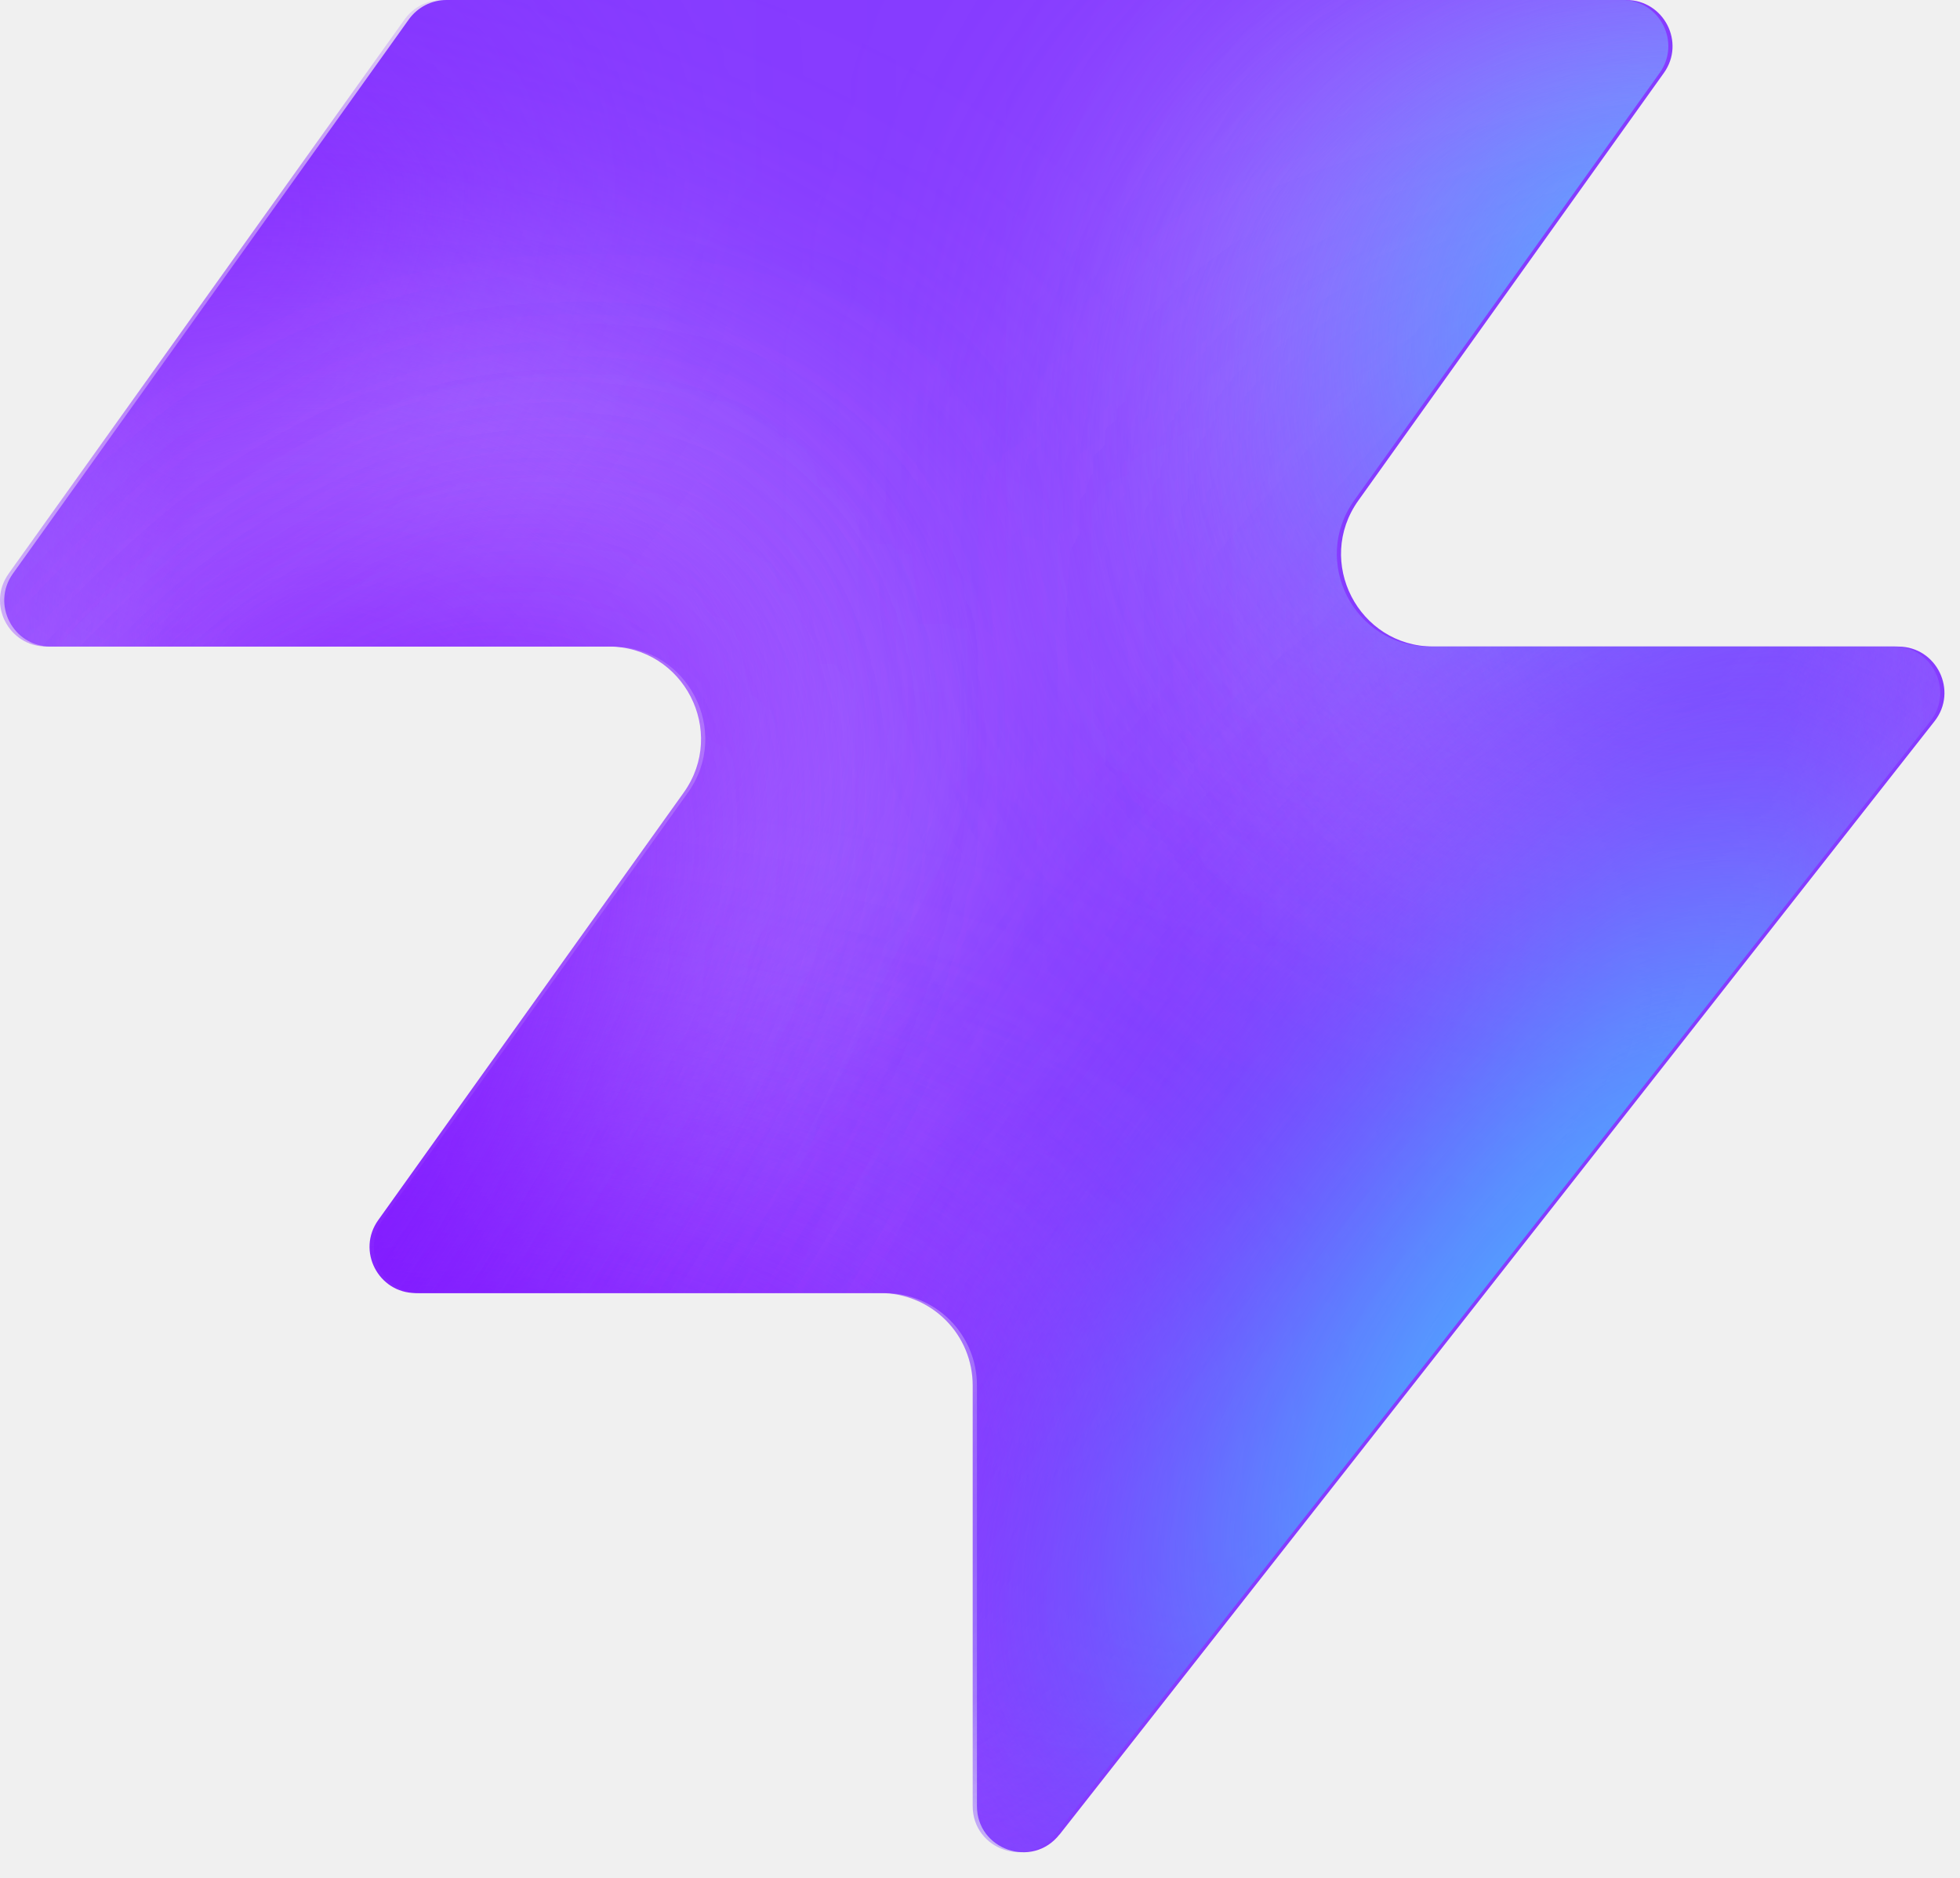
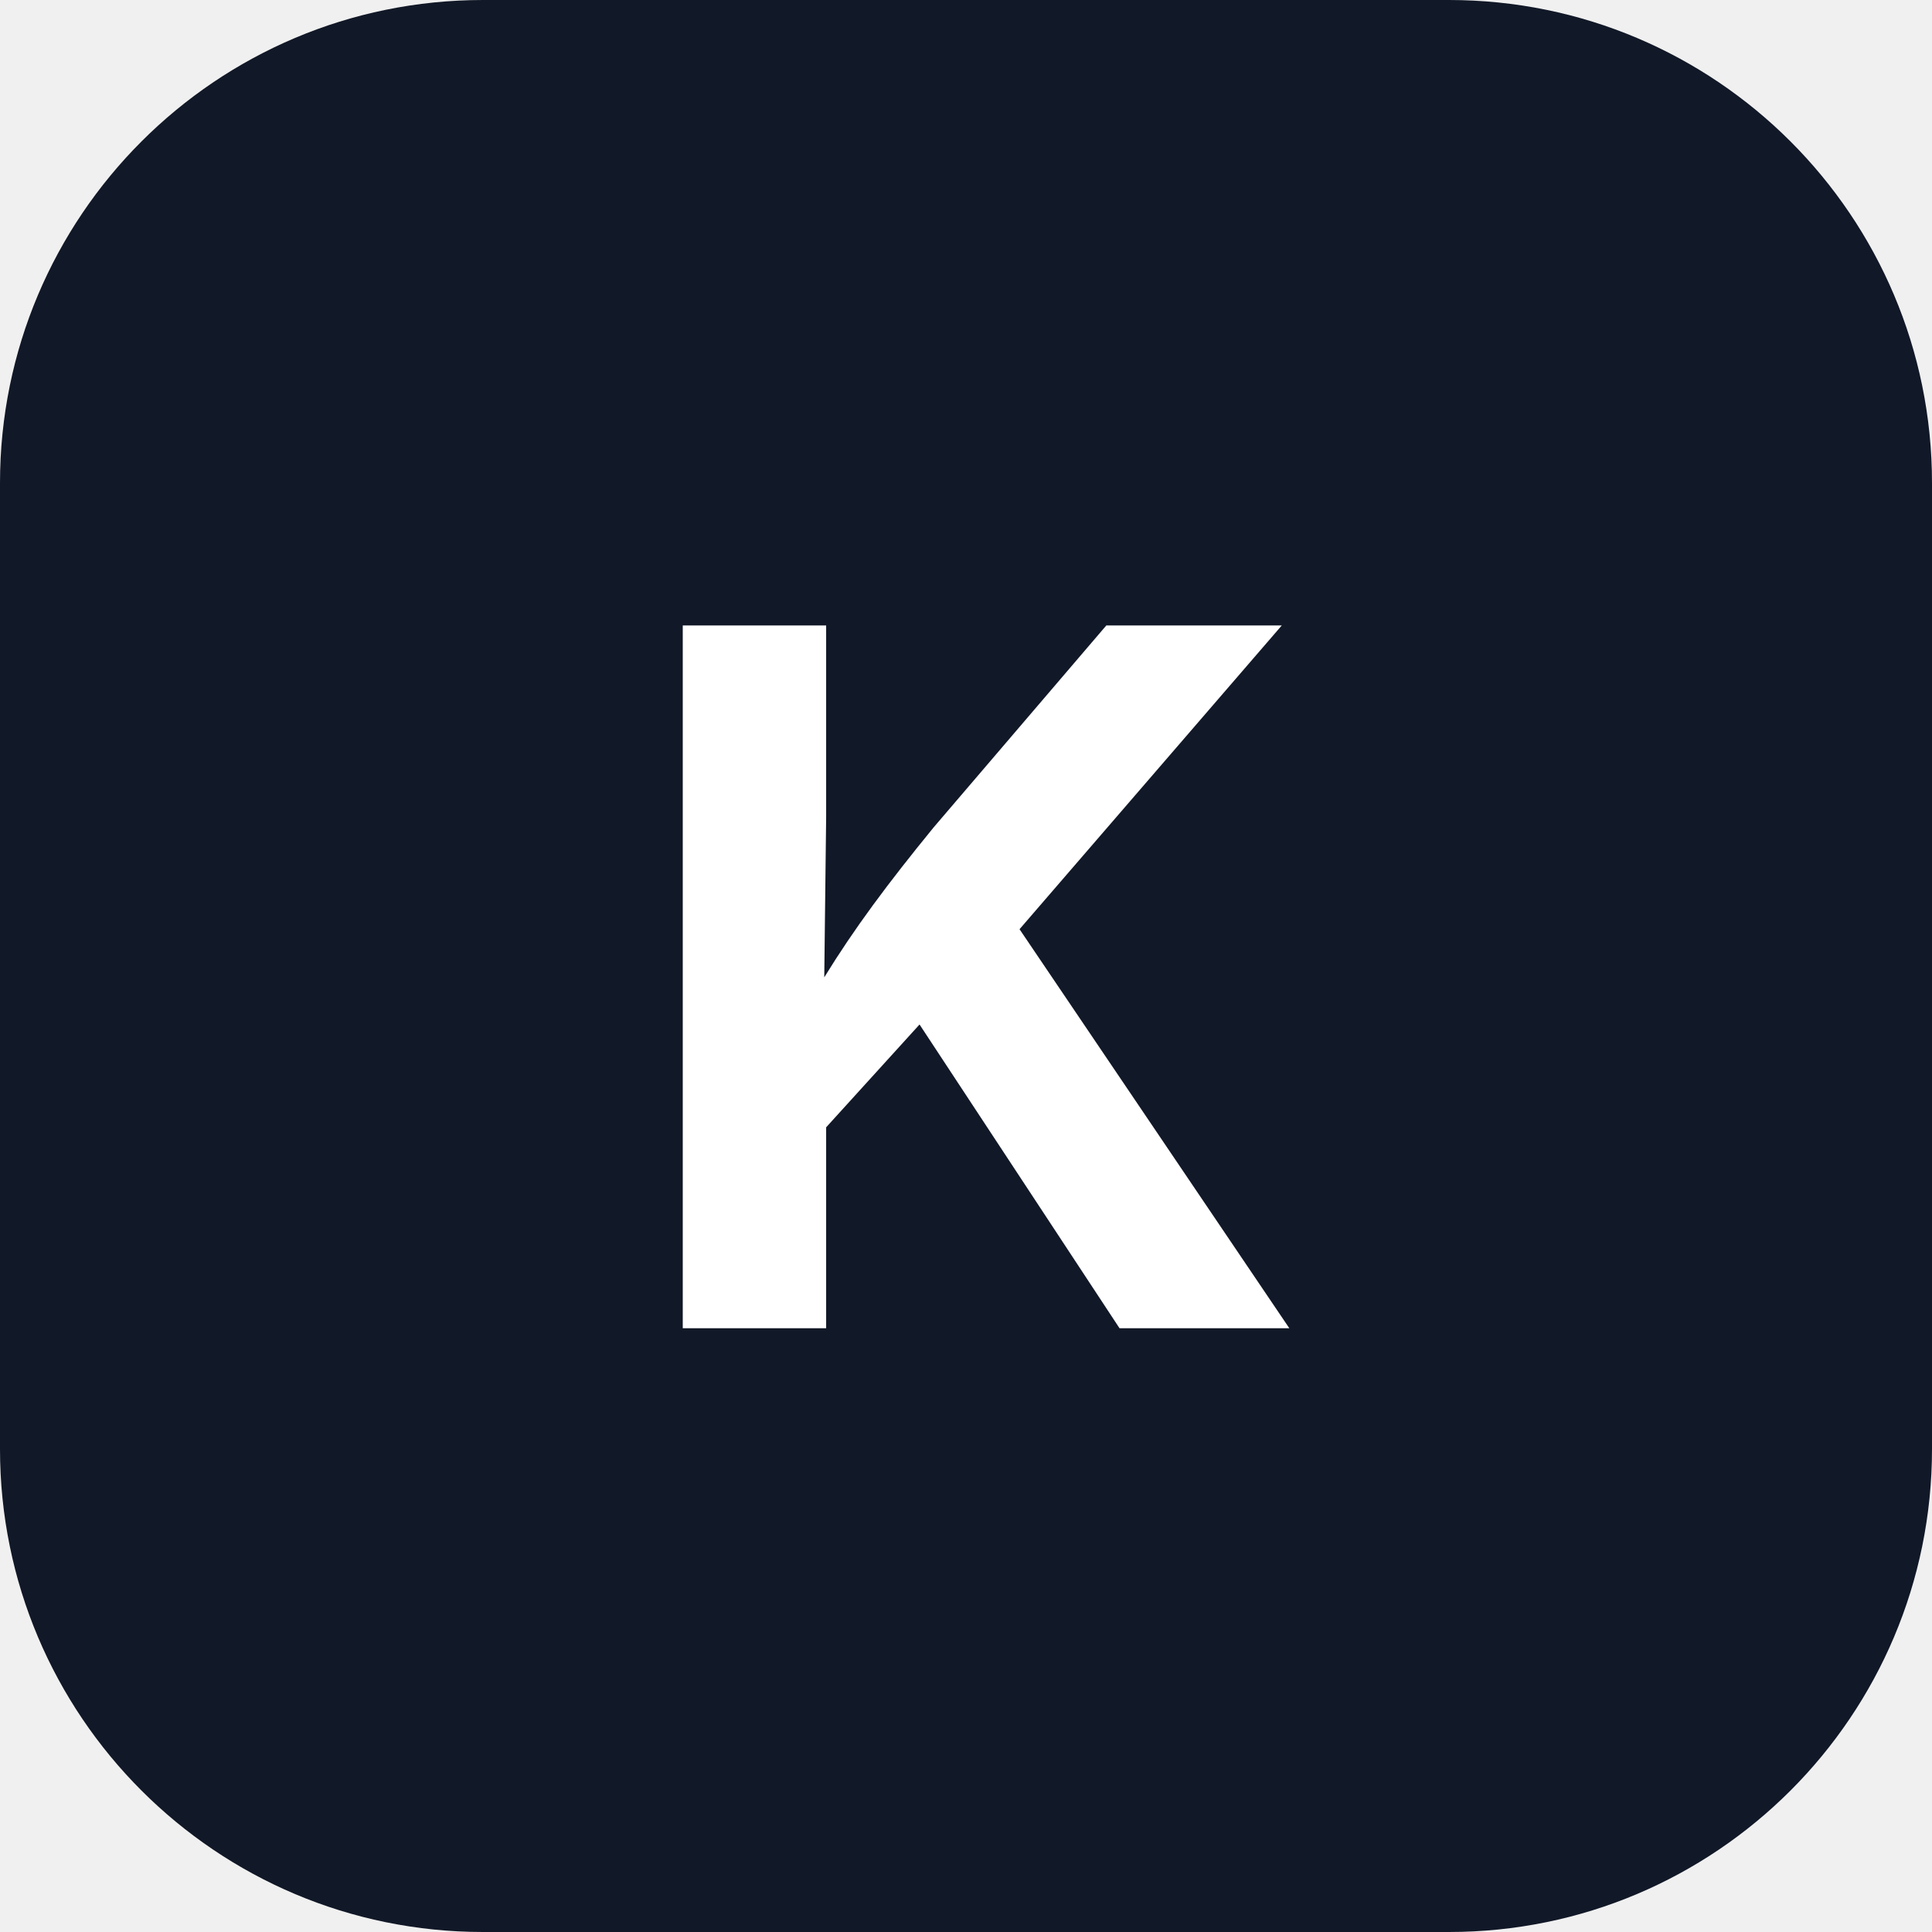
- <svg xmlns="http://www.w3.org/2000/svg" width="48" height="46" fill="none" viewBox="0 0 48 46">
-   <path fill="#863bff" d="M25.946 44.938c-.664.845-2.021.375-2.021-.698V33.937a2.26 2.26 0 0 0-2.262-2.262H10.287c-.92 0-1.456-1.04-.92-1.788l7.48-10.471c1.07-1.497 0-3.578-1.842-3.578H1.237c-.92 0-1.456-1.04-.92-1.788L10.013.474c.214-.297.556-.474.92-.474h28.894c.92 0 1.456 1.04.92 1.788l-7.48 10.471c-1.07 1.498 0 3.579 1.842 3.579h11.377c.943 0 1.473 1.088.89 1.83L25.947 44.94z" style="fill:#863bff;fill:color(display-p3 .525 .23 1);fill-opacity:1" />
-   <mask id="a" width="48" height="46" x="0" y="0" maskUnits="userSpaceOnUse" style="mask-type:alpha">
-     <path fill="#000" d="M25.842 44.938c-.664.844-2.021.375-2.021-.698V33.937a2.26 2.26 0 0 0-2.262-2.262H10.183c-.92 0-1.456-1.04-.92-1.788l7.48-10.471c1.07-1.498 0-3.579-1.842-3.579H1.133c-.92 0-1.456-1.04-.92-1.787L9.91.473c.214-.297.556-.474.92-.474h28.894c.92 0 1.456 1.04.92 1.788l-7.48 10.471c-1.07 1.498 0 3.578 1.842 3.578h11.377c.943 0 1.473 1.088.89 1.832L25.843 44.94z" style="fill:#000;fill-opacity:1" />
-   </mask>
-   <g mask="url(#a)">
-     <g filter="url(#b)">
-       <ellipse cx="5.508" cy="14.704" fill="#ede6ff" rx="5.508" ry="14.704" style="fill:#ede6ff;fill:color(display-p3 .927 .903 1);fill-opacity:1" transform="matrix(.00324 1 1 -.00324 -4.47 31.516)" />
-     </g>
-     <g filter="url(#c)">
-       <ellipse cx="10.399" cy="29.851" fill="#ede6ff" rx="10.399" ry="29.851" style="fill:#ede6ff;fill:color(display-p3 .927 .903 1);fill-opacity:1" transform="matrix(.00324 1 1 -.00324 -39.328 7.883)" />
-     </g>
-     <g filter="url(#d)">
-       <ellipse cx="5.508" cy="30.487" fill="#7e14ff" rx="5.508" ry="30.487" style="fill:#7e14ff;fill:color(display-p3 .492 .077 1);fill-opacity:1" transform="rotate(89.814 -25.913 -14.639)scale(1 -1)" />
-     </g>
-     <g filter="url(#e)">
-       <ellipse cx="5.508" cy="30.599" fill="#7e14ff" rx="5.508" ry="30.599" style="fill:#7e14ff;fill:color(display-p3 .492 .077 1);fill-opacity:1" transform="rotate(89.814 -32.644 -3.334)scale(1 -1)" />
-     </g>
-     <g filter="url(#f)">
-       <ellipse cx="5.508" cy="30.599" fill="#7e14ff" rx="5.508" ry="30.599" style="fill:#7e14ff;fill:color(display-p3 .492 .077 1);fill-opacity:1" transform="matrix(.00324 1 1 -.00324 -34.34 30.47)" />
-     </g>
-     <g filter="url(#g)">
-       <ellipse cx="14.072" cy="22.078" fill="#ede6ff" rx="14.072" ry="22.078" style="fill:#ede6ff;fill:color(display-p3 .927 .903 1);fill-opacity:1" transform="rotate(93.35 24.506 48.493)scale(-1 1)" />
-     </g>
-     <g filter="url(#h)">
-       <ellipse cx="3.47" cy="21.501" fill="#7e14ff" rx="3.47" ry="21.501" style="fill:#7e14ff;fill:color(display-p3 .492 .077 1);fill-opacity:1" transform="rotate(89.009 28.708 47.59)scale(-1 1)" />
-     </g>
-     <g filter="url(#i)">
-       <ellipse cx="3.47" cy="21.501" fill="#7e14ff" rx="3.47" ry="21.501" style="fill:#7e14ff;fill:color(display-p3 .492 .077 1);fill-opacity:1" transform="rotate(89.009 28.708 47.59)scale(-1 1)" />
-     </g>
-     <g filter="url(#j)">
-       <ellipse cx=".387" cy="8.972" fill="#7e14ff" rx="4.407" ry="29.108" style="fill:#7e14ff;fill:color(display-p3 .492 .077 1);fill-opacity:1" transform="rotate(39.51 .387 8.972)" />
-     </g>
-     <g filter="url(#k)">
-       <ellipse cx="47.523" cy="-6.092" fill="#7e14ff" rx="4.407" ry="29.108" style="fill:#7e14ff;fill:color(display-p3 .492 .077 1);fill-opacity:1" transform="rotate(37.892 47.523 -6.092)" />
-     </g>
-     <g filter="url(#l)">
-       <ellipse cx="41.412" cy="6.333" fill="#47bfff" rx="5.971" ry="9.665" style="fill:#47bfff;fill:color(display-p3 .28 .748 1);fill-opacity:1" transform="rotate(37.892 41.412 6.333)" />
-     </g>
-     <g filter="url(#m)">
-       <ellipse cx="-1.879" cy="38.332" fill="#7e14ff" rx="4.407" ry="29.108" style="fill:#7e14ff;fill:color(display-p3 .492 .077 1);fill-opacity:1" transform="rotate(37.892 -1.88 38.332)" />
-     </g>
-     <g filter="url(#n)">
-       <ellipse cx="-1.879" cy="38.332" fill="#7e14ff" rx="4.407" ry="29.108" style="fill:#7e14ff;fill:color(display-p3 .492 .077 1);fill-opacity:1" transform="rotate(37.892 -1.88 38.332)" />
-     </g>
-     <g filter="url(#o)">
-       <ellipse cx="35.651" cy="29.907" fill="#7e14ff" rx="4.407" ry="29.108" style="fill:#7e14ff;fill:color(display-p3 .492 .077 1);fill-opacity:1" transform="rotate(37.892 35.651 29.907)" />
-     </g>
-     <g filter="url(#p)">
-       <ellipse cx="38.418" cy="32.4" fill="#47bfff" rx="5.971" ry="15.297" style="fill:#47bfff;fill:color(display-p3 .28 .748 1);fill-opacity:1" transform="rotate(37.892 38.418 32.4)" />
-     </g>
-   </g>
-   <defs>
-     <filter id="b" width="60.045" height="41.654" x="-19.77" y="16.149" color-interpolation-filters="sRGB" filterUnits="userSpaceOnUse">
-       <feFlood flood-opacity="0" result="BackgroundImageFix" />
-       <feBlend in="SourceGraphic" in2="BackgroundImageFix" result="shape" />
-       <feGaussianBlur result="effect1_foregroundBlur_2002_17158" stdDeviation="7.659" />
-     </filter>
-     <filter id="c" width="90.34" height="51.437" x="-54.613" y="-7.533" color-interpolation-filters="sRGB" filterUnits="userSpaceOnUse">
-       <feFlood flood-opacity="0" result="BackgroundImageFix" />
-       <feBlend in="SourceGraphic" in2="BackgroundImageFix" result="shape" />
-       <feGaussianBlur result="effect1_foregroundBlur_2002_17158" stdDeviation="7.659" />
-     </filter>
-     <filter id="d" width="79.355" height="29.4" x="-49.64" y="2.03" color-interpolation-filters="sRGB" filterUnits="userSpaceOnUse">
-       <feFlood flood-opacity="0" result="BackgroundImageFix" />
-       <feBlend in="SourceGraphic" in2="BackgroundImageFix" result="shape" />
-       <feGaussianBlur result="effect1_foregroundBlur_2002_17158" stdDeviation="4.596" />
-     </filter>
-     <filter id="e" width="79.579" height="29.4" x="-45.045" y="20.029" color-interpolation-filters="sRGB" filterUnits="userSpaceOnUse">
-       <feFlood flood-opacity="0" result="BackgroundImageFix" />
-       <feBlend in="SourceGraphic" in2="BackgroundImageFix" result="shape" />
-       <feGaussianBlur result="effect1_foregroundBlur_2002_17158" stdDeviation="4.596" />
-     </filter>
-     <filter id="f" width="79.579" height="29.4" x="-43.513" y="21.178" color-interpolation-filters="sRGB" filterUnits="userSpaceOnUse">
-       <feFlood flood-opacity="0" result="BackgroundImageFix" />
-       <feBlend in="SourceGraphic" in2="BackgroundImageFix" result="shape" />
-       <feGaussianBlur result="effect1_foregroundBlur_2002_17158" stdDeviation="4.596" />
-     </filter>
-     <filter id="g" width="74.749" height="58.852" x="15.756" y="-17.901" color-interpolation-filters="sRGB" filterUnits="userSpaceOnUse">
-       <feFlood flood-opacity="0" result="BackgroundImageFix" />
-       <feBlend in="SourceGraphic" in2="BackgroundImageFix" result="shape" />
-       <feGaussianBlur result="effect1_foregroundBlur_2002_17158" stdDeviation="7.659" />
-     </filter>
-     <filter id="h" width="61.377" height="25.362" x="23.548" y="2.284" color-interpolation-filters="sRGB" filterUnits="userSpaceOnUse">
-       <feFlood flood-opacity="0" result="BackgroundImageFix" />
-       <feBlend in="SourceGraphic" in2="BackgroundImageFix" result="shape" />
-       <feGaussianBlur result="effect1_foregroundBlur_2002_17158" stdDeviation="4.596" />
-     </filter>
-     <filter id="i" width="61.377" height="25.362" x="23.548" y="2.284" color-interpolation-filters="sRGB" filterUnits="userSpaceOnUse">
-       <feFlood flood-opacity="0" result="BackgroundImageFix" />
-       <feBlend in="SourceGraphic" in2="BackgroundImageFix" result="shape" />
-       <feGaussianBlur result="effect1_foregroundBlur_2002_17158" stdDeviation="4.596" />
-     </filter>
-     <filter id="j" width="56.045" height="63.649" x="-27.636" y="-22.853" color-interpolation-filters="sRGB" filterUnits="userSpaceOnUse">
-       <feFlood flood-opacity="0" result="BackgroundImageFix" />
-       <feBlend in="SourceGraphic" in2="BackgroundImageFix" result="shape" />
-       <feGaussianBlur result="effect1_foregroundBlur_2002_17158" stdDeviation="4.596" />
-     </filter>
-     <filter id="k" width="54.814" height="64.646" x="20.116" y="-38.415" color-interpolation-filters="sRGB" filterUnits="userSpaceOnUse">
-       <feFlood flood-opacity="0" result="BackgroundImageFix" />
-       <feBlend in="SourceGraphic" in2="BackgroundImageFix" result="shape" />
-       <feGaussianBlur result="effect1_foregroundBlur_2002_17158" stdDeviation="4.596" />
-     </filter>
-     <filter id="l" width="33.541" height="35.313" x="24.641" y="-11.323" color-interpolation-filters="sRGB" filterUnits="userSpaceOnUse">
-       <feFlood flood-opacity="0" result="BackgroundImageFix" />
-       <feBlend in="SourceGraphic" in2="BackgroundImageFix" result="shape" />
-       <feGaussianBlur result="effect1_foregroundBlur_2002_17158" stdDeviation="4.596" />
-     </filter>
-     <filter id="m" width="54.814" height="64.646" x="-29.286" y="6.009" color-interpolation-filters="sRGB" filterUnits="userSpaceOnUse">
-       <feFlood flood-opacity="0" result="BackgroundImageFix" />
-       <feBlend in="SourceGraphic" in2="BackgroundImageFix" result="shape" />
-       <feGaussianBlur result="effect1_foregroundBlur_2002_17158" stdDeviation="4.596" />
-     </filter>
-     <filter id="n" width="54.814" height="64.646" x="-29.286" y="6.009" color-interpolation-filters="sRGB" filterUnits="userSpaceOnUse">
-       <feFlood flood-opacity="0" result="BackgroundImageFix" />
-       <feBlend in="SourceGraphic" in2="BackgroundImageFix" result="shape" />
-       <feGaussianBlur result="effect1_foregroundBlur_2002_17158" stdDeviation="4.596" />
-     </filter>
-     <filter id="o" width="54.814" height="64.646" x="8.244" y="-2.416" color-interpolation-filters="sRGB" filterUnits="userSpaceOnUse">
-       <feFlood flood-opacity="0" result="BackgroundImageFix" />
-       <feBlend in="SourceGraphic" in2="BackgroundImageFix" result="shape" />
-       <feGaussianBlur result="effect1_foregroundBlur_2002_17158" stdDeviation="4.596" />
-     </filter>
-     <filter id="p" width="39.409" height="43.623" x="18.713" y="10.588" color-interpolation-filters="sRGB" filterUnits="userSpaceOnUse">
-       <feFlood flood-opacity="0" result="BackgroundImageFix" />
-       <feBlend in="SourceGraphic" in2="BackgroundImageFix" result="shape" />
-       <feGaussianBlur result="effect1_foregroundBlur_2002_17158" stdDeviation="4.596" />
-     </filter>
-   </defs>
+ <svg xmlns="http://www.w3.org/2000/svg" viewBox="0 0 32 32" role="img" aria-label="Kaggle Scroller">
+   <rect width="32" height="32" rx="8" fill="#111827" />
+   <text x="16" y="22" font-family="system-ui, -apple-system, sans-serif" font-size="16" font-weight="700" fill="#ffffff" text-anchor="middle">
+     K
+   </text>
</svg>
